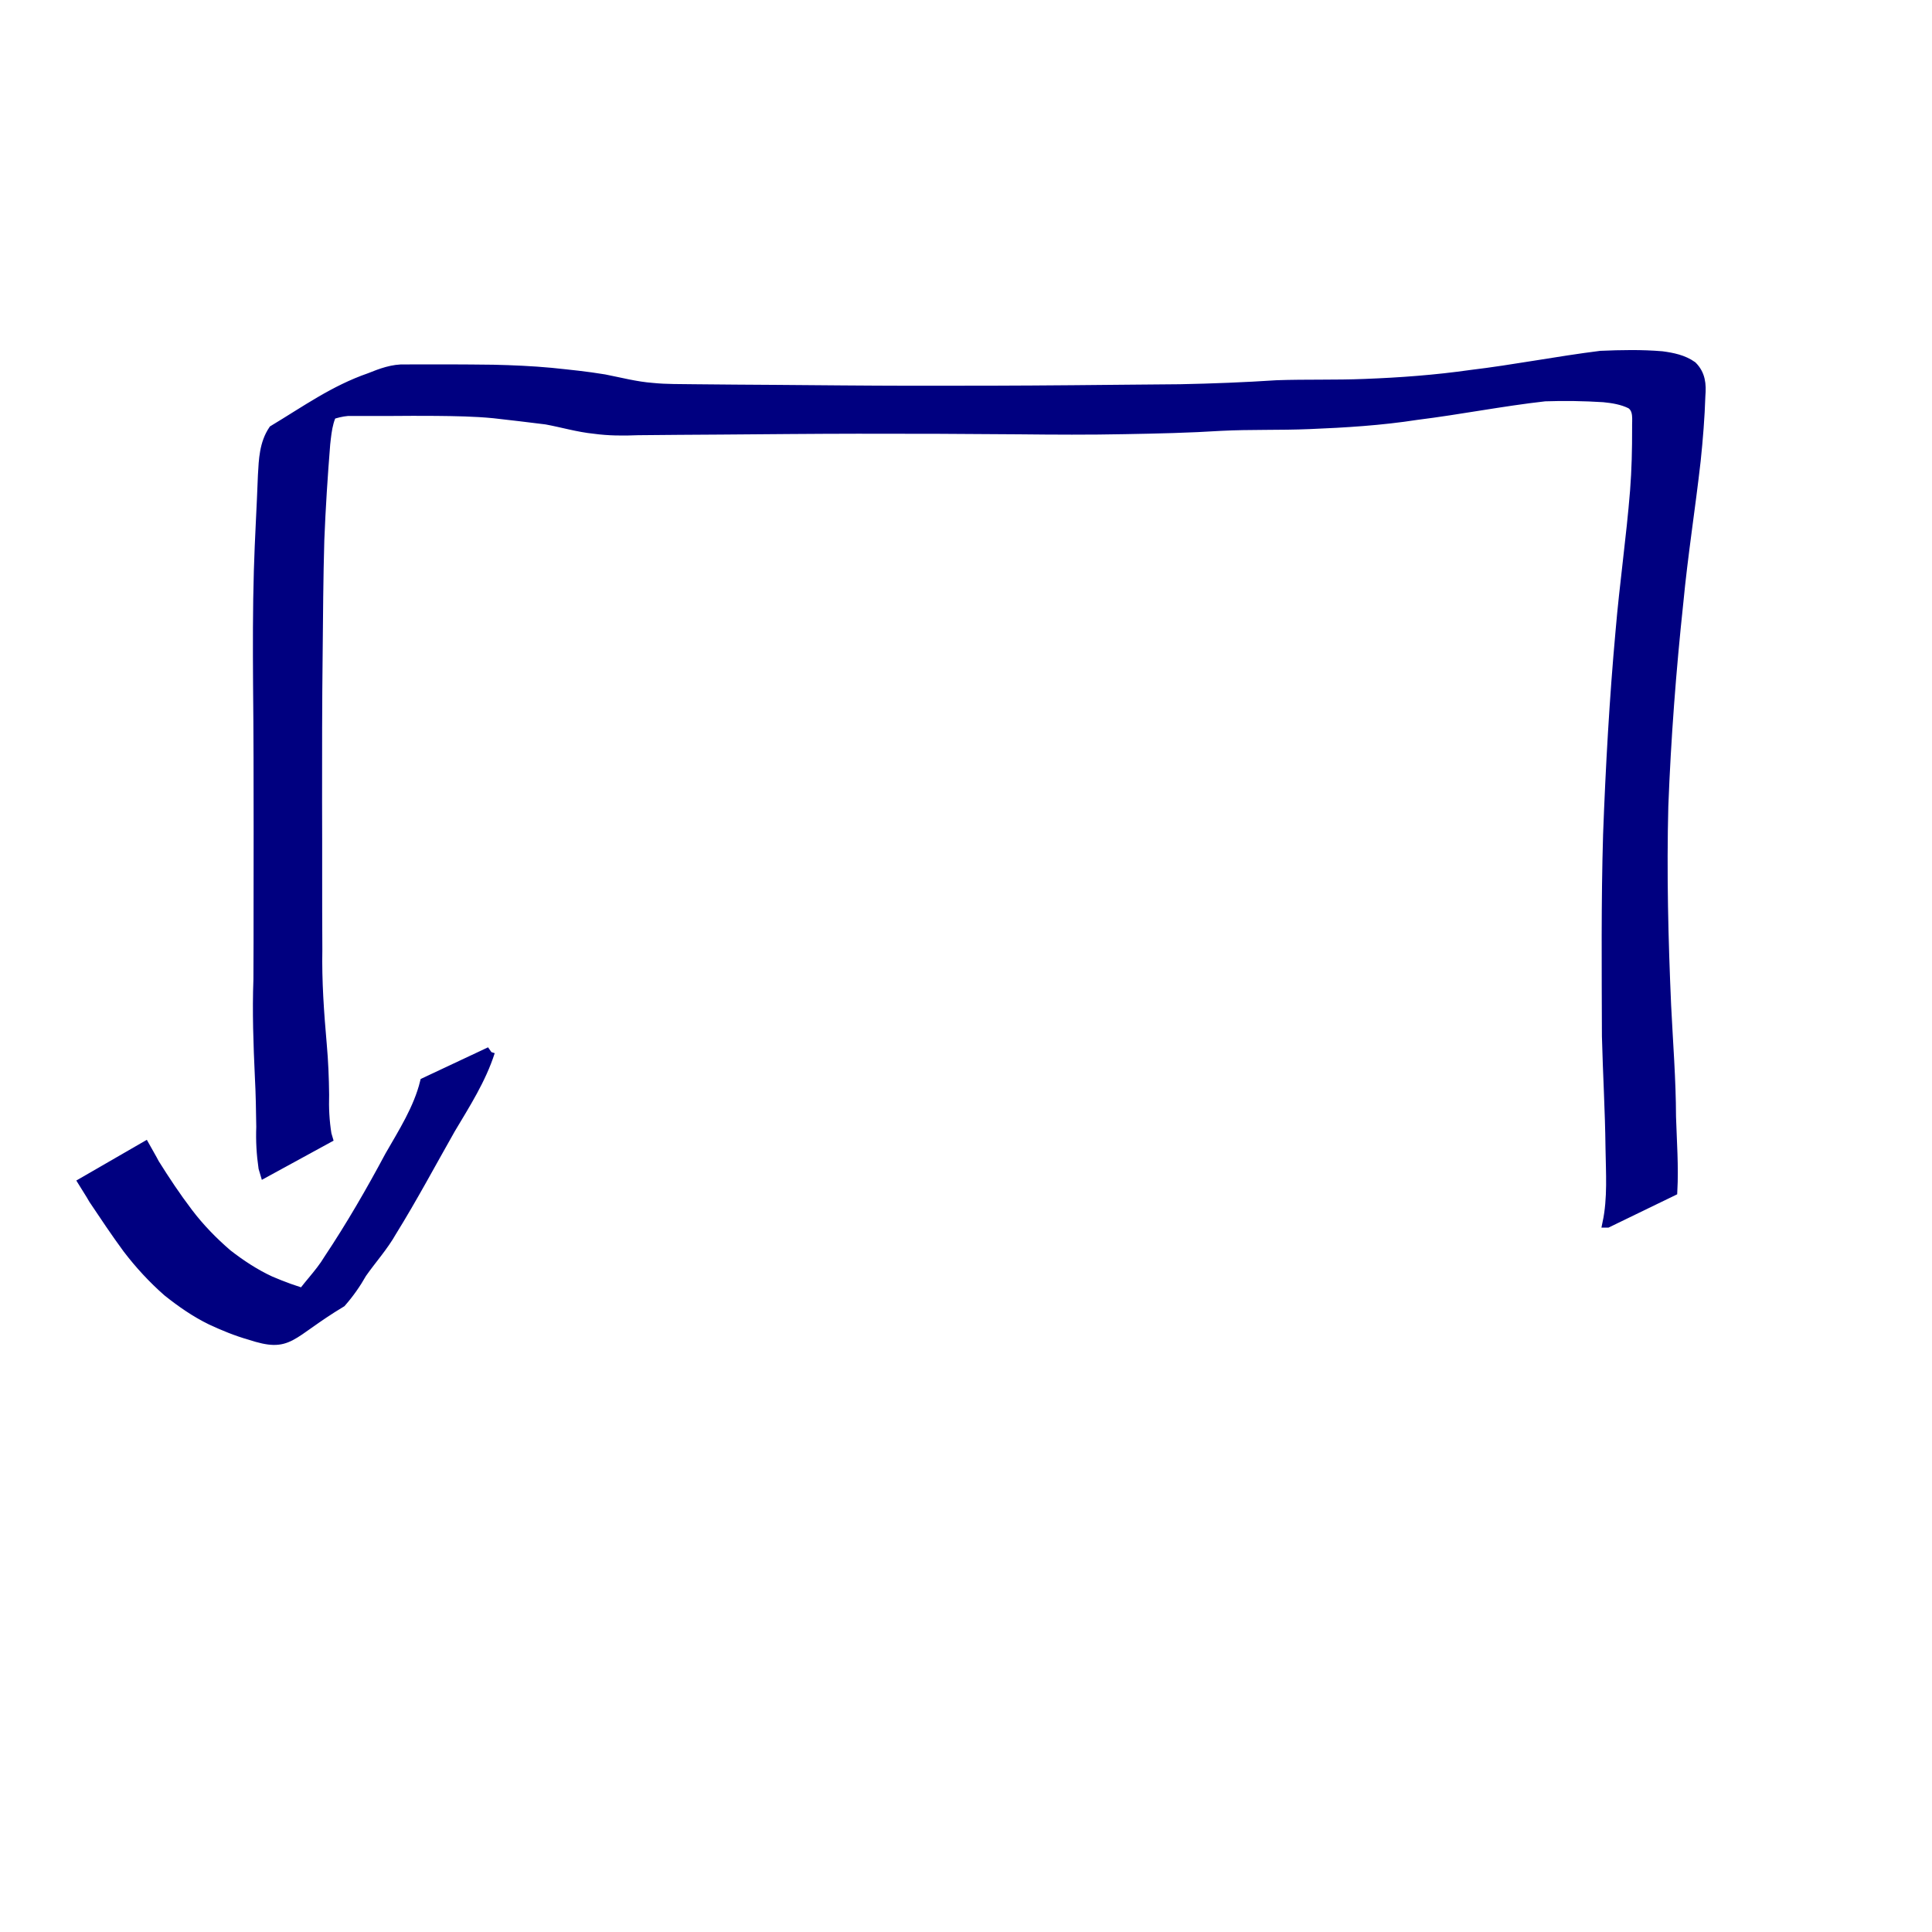
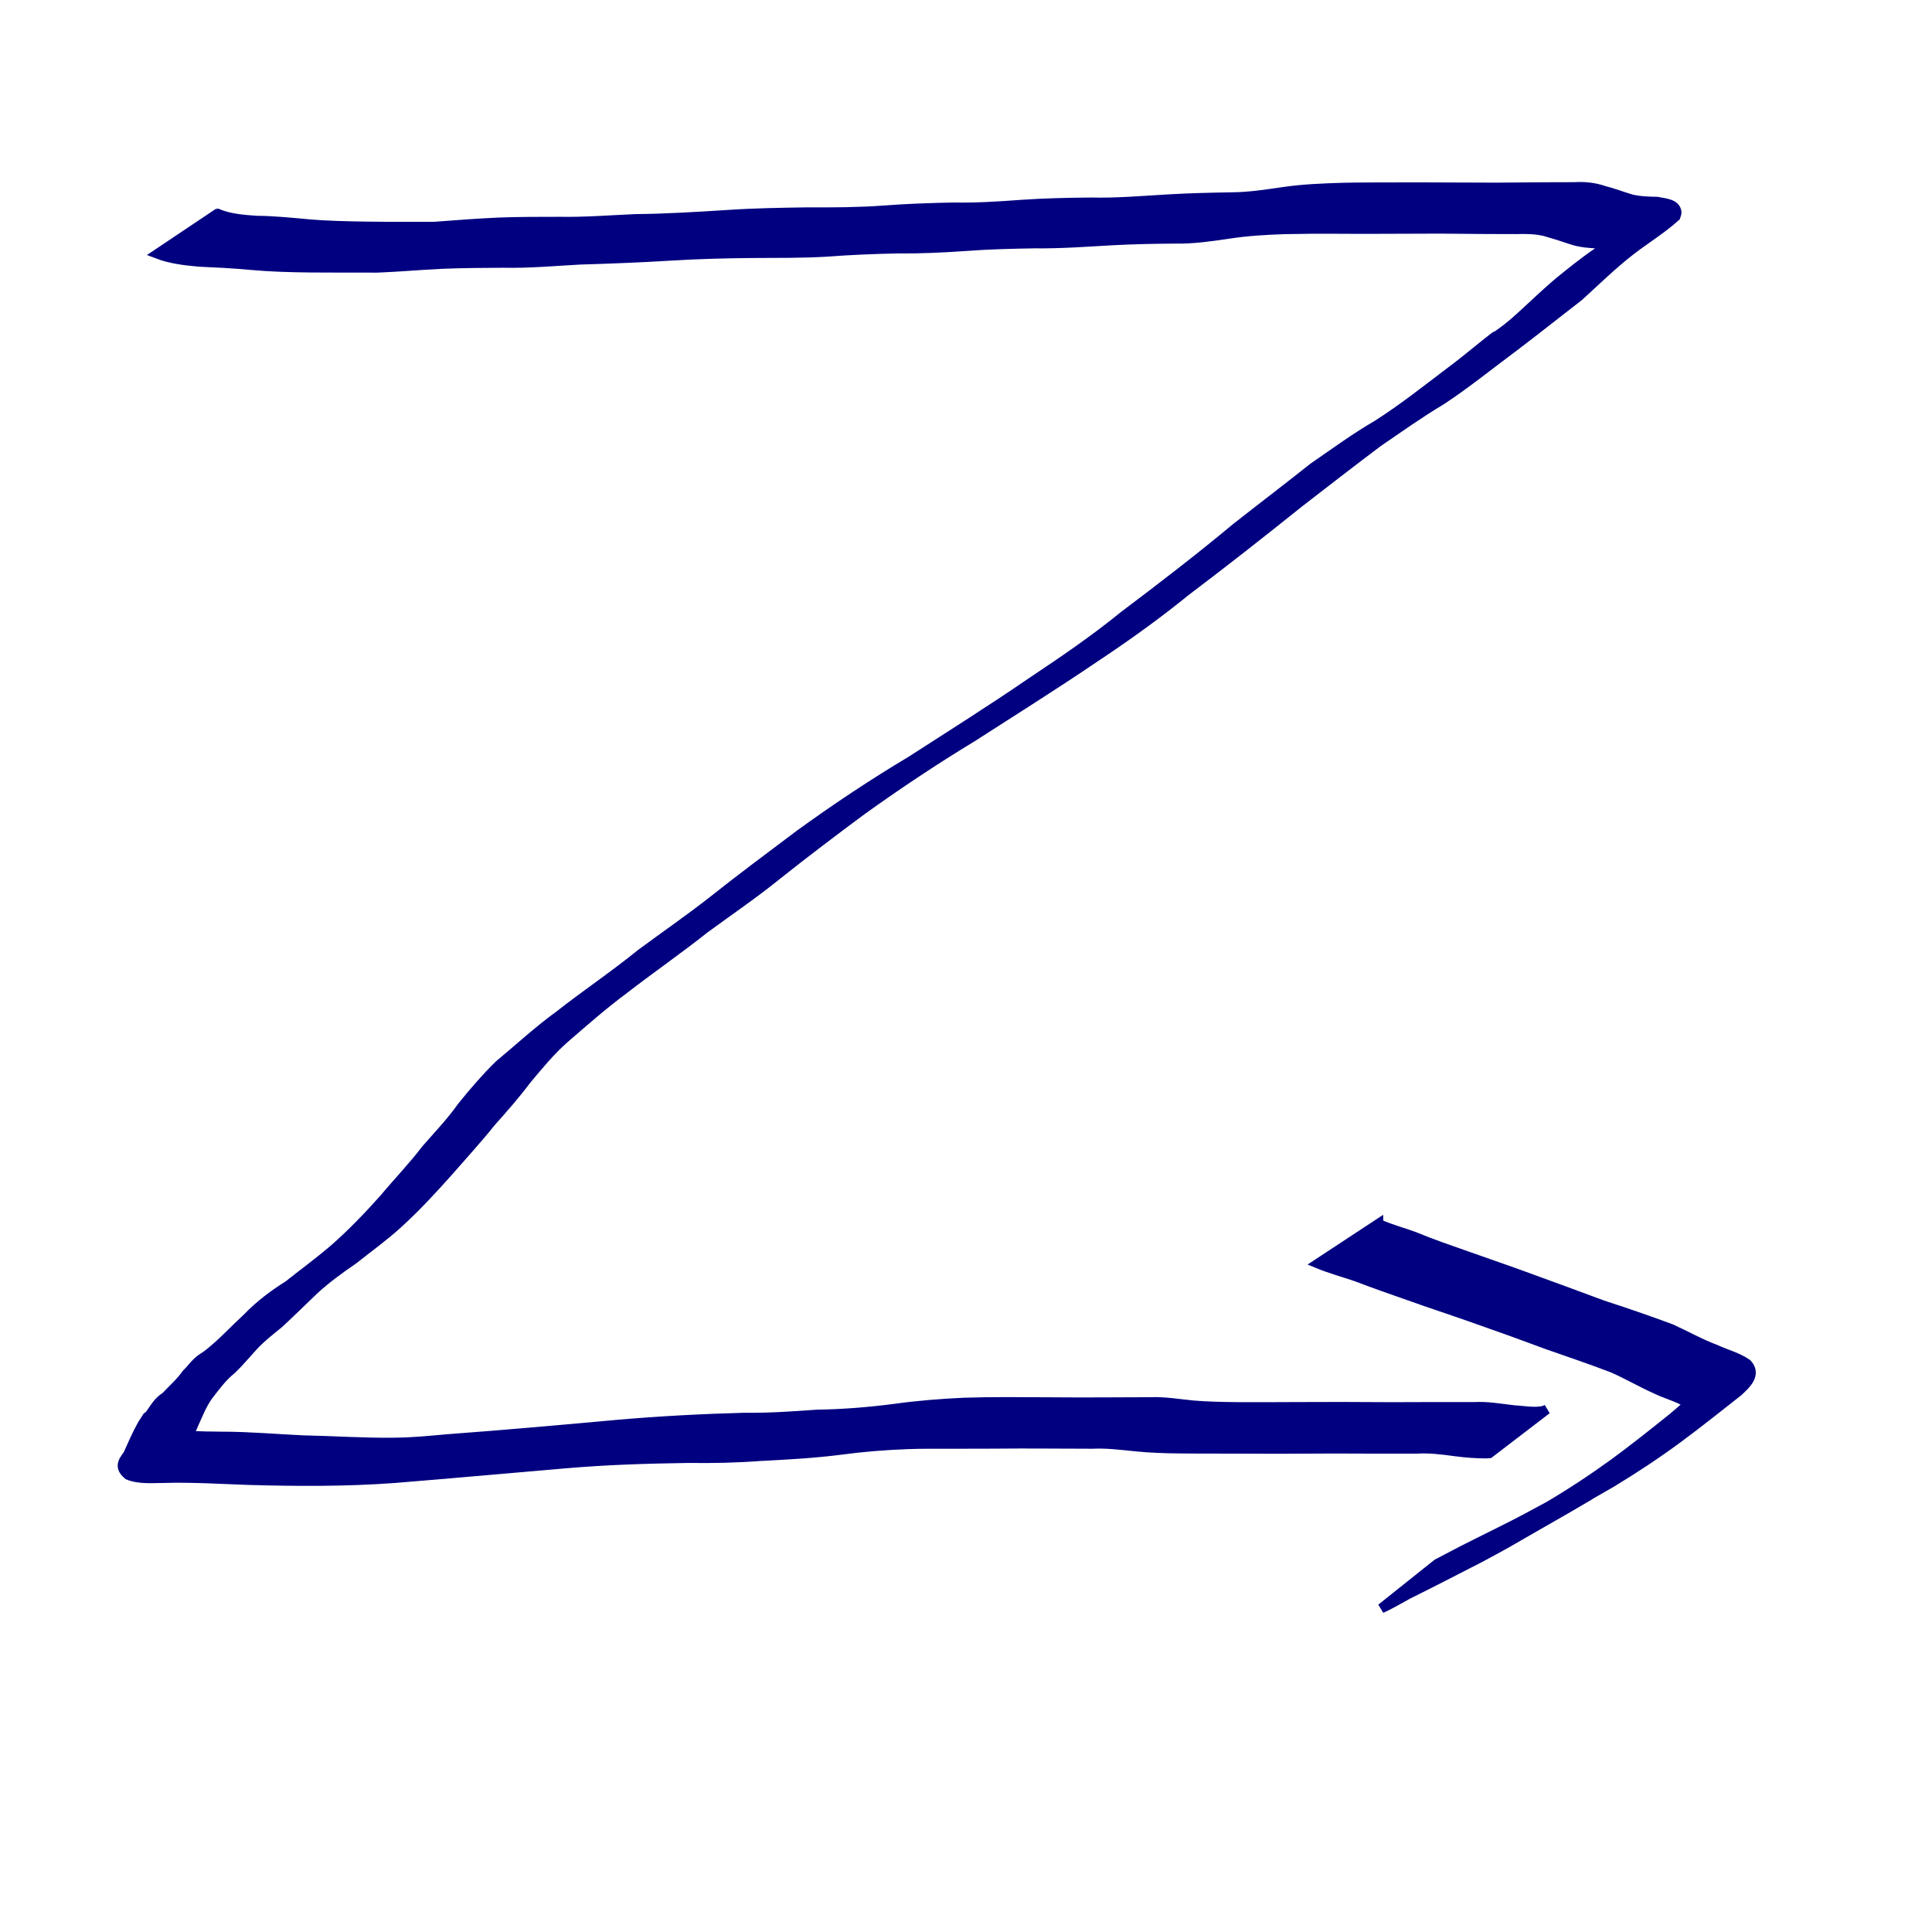
<svg xmlns="http://www.w3.org/2000/svg" width="200" height="200" id="svg2" version="1.1">
  <defs id="defs4" />
  <g id="layer1" transform="translate(0,-852.3622)">
    <flowRoot xml:space="preserve" id="flowRoot3021" style="font-size:20px;font-style:normal;font-weight:normal;line-height:50%;letter-spacing:0px;word-spacing:0px;fill:#000000;fill-opacity:1;stroke:none;font-family:Sans" transform="translate(-55.55839,892.2632)">
      <flowRegion id="flowRegion3023">
        <rect id="rect3025" width="66.67" height="49.497" x="218.698" y="135.35" />
      </flowRegion>
      <flowPara id="flowPara3027" style="font-size:56px;font-weight:bold;fill:#000080;stroke:#ececec;-inkscape-font-specification:Sans Bold">3</flowPara>
    </flowRoot>
-     <path style="fill:#000080;stroke:#000080" id="path3159" d="m 166.397,126.58 c 0.532,-2.537 0.342,-5.17 0.304,-7.745 -0.042,-3.86 -0.275,-7.712 -0.371,-11.571 -0.02,-6.964 -0.086,-13.931 0.122,-20.893 0.262,-7.015 0.653,-14.025 1.288,-21.016 0.411,-4.858 1.113,-9.683 1.503,-14.544 0.171,-2.162 0.217,-4.33 0.212,-6.498 -0.023,-0.873 0.195,-1.92 -0.618,-2.483 -0.896,-0.441 -1.845,-0.596 -2.83,-0.693 -2.025,-0.128 -4.055,-0.161 -6.082,-0.091 -4.443,0.497 -8.832,1.373 -13.27,1.923 -3.679,0.572 -7.396,0.801 -11.113,0.951 -3.044,0.129 -6.095,0.026 -9.138,0.181 -3.317,0.211 -6.639,0.284 -9.961,0.343 -3.655,0.076 -7.311,0.055 -10.967,0.016 -5.566,-0.05 -11.132,-0.067 -16.698,-0.062 -4.734,0.006 -9.467,0.054 -14.2,0.089 -2.848,0.018 -5.695,0.033 -8.543,0.065 -1.518,0.064 -3.011,0.058 -4.514,-0.148 -1.682,-0.169 -3.305,-0.656 -4.963,-0.961 -1.816,-0.22 -3.631,-0.452 -5.45,-0.647 -1.988,-0.193 -3.986,-0.221 -5.981,-0.242 -1.585,-0.015 -3.171,-0.006 -4.756,0.007 -1.459,-0.002 -2.919,-0.006 -4.378,8.9e-4 -1.257,0.108 -2.395,0.61 -3.528,1.129 -2.915,0.918 -8.626,4.53 2.707,-1.94 -1.183,1.082 -1.321,2.713 -1.488,4.214 -0.265,3.308 -0.48,6.617 -0.61,9.933 -0.115,3.922 -0.132,7.845 -0.173,11.768 -0.063,5.108 -0.061,10.216 -0.059,15.324 0.022,5.096 -0.007,10.193 0.027,15.289 -0.064,3.293 0.17,6.573 0.458,9.85 0.154,1.727 0.226,3.459 0.244,5.192 -0.041,1.382 0.025,2.741 0.247,4.104 0.04,0.136 0.081,0.273 0.121,0.409 0,0 -6.53,3.567 -6.53,3.567 l 0,0 c -0.05,-0.169 -0.1,-0.338 -0.15,-0.507 -0.206,-1.406 -0.285,-2.807 -0.23,-4.23 -0.025,-1.733 -0.051,-3.467 -0.145,-5.198 -0.154,-3.353 -0.276,-6.703 -0.151,-10.061 0.033,-5.105 0.004,-10.209 0.023,-15.314 -0.001,-5.089 -0.005,-10.177 -0.059,-15.266 -0.026,-3.916 -0.033,-7.832 0.082,-11.747 0.095,-3.295 0.302,-6.584 0.42,-9.877 0.093,-1.646 0.149,-3.264 1.092,-4.681 3.431,-2.067 6.301,-4.135 9.967,-5.408 1.194,-0.479 2.389,-0.935 3.702,-0.886 1.462,0.006 2.923,1.34e-4 4.385,-0.006 1.573,0.009 3.147,0.012 4.72,0.036 1.997,0.046 3.995,0.133 5.985,0.318 1.84,0.191 3.686,0.374 5.51,0.679 1.655,0.326 3.295,0.758 4.983,0.885 1.455,0.149 2.916,0.113 4.377,0.139 2.788,0.032 5.576,0.047 8.364,0.065 4.651,0.036 9.302,0.084 13.953,0.091 5.621,0.007 11.241,-0.007 16.862,-0.057 3.687,-0.042 7.374,-0.061 11.061,-0.1 3.347,-0.067 6.691,-0.197 10.032,-0.416 3.025,-0.104 6.052,-0.01 9.077,-0.133 3.676,-0.139 7.342,-0.411 10.986,-0.929 4.503,-0.538 8.95,-1.418 13.447,-1.981 2.111,-0.091 4.232,-0.133 6.34,0.044 1.103,0.147 2.207,0.37 3.134,1.027 0.868,0.867 0.965,1.898 0.864,3.085 -0.072,2.239 -0.252,4.472 -0.484,6.7 -0.553,4.904 -1.332,9.779 -1.798,14.692 -0.749,7.013 -1.284,14.048 -1.554,21.097 -0.175,6.878 -0.011,13.76 0.292,20.632 0.188,3.837 0.495,7.669 0.505,11.513 0.081,2.567 0.274,5.138 0.137,7.705 0,0 -6.739,3.268 -6.739,3.268 z" transform="translate(0,852.3622)" />
-     <path style="fill:#000080;stroke:#000080" id="path3169" d="m 50.736,108.872 c -0.916,2.861 -2.559,5.421 -4.086,7.985 -2.015,3.548 -3.931,7.147 -6.081,10.616 -0.877,1.556 -2.081,2.881 -3.101,4.334 -0.607,1.079 -1.318,2.088 -2.134,3.019 -5.556,3.347 -5.275,4.749 -9.461,3.38 -1.387,-0.395 -2.719,-0.941 -4.024,-1.55 -1.621,-0.789 -3.095,-1.818 -4.5,-2.938 -1.532,-1.345 -2.906,-2.835 -4.142,-4.453 -1.228,-1.668 -2.379,-3.393 -3.53,-5.115 -0.336,-0.604 -0.726,-1.173 -1.085,-1.764 0,0 6.416,-3.706 6.416,-3.706 l 0,0 c 0.328,0.594 0.68,1.174 0.992,1.777 1.087,1.74 2.228,3.453 3.469,5.086 1.192,1.576 2.572,2.99 4.069,4.28 1.377,1.071 2.839,2.035 4.424,2.772 1.309,0.559 2.643,1.058 4.019,1.425 0.597,0.142 1.315,0.398 1.936,0.248 0.15,-0.036 0.567,-0.236 0.436,-0.156 -1.948,1.194 -3.929,2.335 -5.894,3.502 0.965,-0.608 1.669,-1.867 2.238,-2.842 0.979,-1.563 2.365,-2.828 3.316,-4.418 2.298,-3.45 4.371,-7.034 6.324,-10.691 1.388,-2.419 2.965,-4.886 3.64,-7.617 0,0 6.76,-3.175 6.76,-3.175 z" transform="translate(0,852.3622)" />
+     <path style="fill:#000080;stroke:#000080" id="path3358" d="m 22.517,874.473 c 1.271,0.526 2.654,0.627 4.011,0.726 1.804,0.014 3.592,0.198 5.387,0.36 2.012,0.178 4.033,0.211 6.051,0.245 2.325,0.031 4.65,0.016 6.975,0.02 2.221,-0.161 4.439,-0.343 6.664,-0.44 2.117,-0.082 4.236,-0.074 6.354,-0.078 2.605,0.045 5.203,-0.166 7.804,-0.279 3.185,-0.027 6.36,-0.228 9.537,-0.428 2.79,-0.188 5.587,-0.234 8.382,-0.272 2.585,0.013 5.163,0.005 7.742,-0.184 2.434,-0.19 4.873,-0.268 7.313,-0.318 2.35,0.047 4.685,-0.105 7.026,-0.279 2.39,-0.165 4.786,-0.215 7.181,-0.236 2.681,0.067 5.352,-0.173 8.026,-0.327 2.192,-0.128 4.387,-0.178 6.582,-0.213 1.792,-0.017 3.573,-0.294 5.344,-0.552 2.011,-0.294 4.043,-0.368 6.071,-0.434 1.811,-0.043 3.623,-0.03 5.434,-0.039 1.545,-0.011 3.089,-0.004 4.634,0.004 1.963,0.007 3.926,0.019 5.889,0.021 1.618,-0.006 3.236,-0.027 4.854,-0.039 1.06,-0.008 2.12,-0.009 3.18,-0.009 1.056,-0.062 2.068,0.03 3.069,0.376 0.957,0.241 1.871,0.599 2.815,0.879 0.884,0.22 1.8,0.239 2.706,0.259 0.661,0.157 1.938,0.167 2.018,1.102 0.013,0.157 -0.082,0.305 -0.122,0.457 -1.411,1.276 -3.063,2.282 -4.577,3.443 -1.907,1.473 -3.63,3.159 -5.406,4.781 -2.252,1.745 -4.488,3.521 -6.76,5.243 -2.468,1.832 -4.85,3.766 -7.413,5.467 -2.288,1.363 -4.458,2.908 -6.655,4.41 -2.734,2.061 -5.443,4.156 -8.149,6.254 -3.863,3.098 -7.755,6.159 -11.707,9.144 -3.058,2.487 -6.252,4.77 -9.534,6.947 -4.144,2.815 -8.394,5.471 -12.605,8.184 -3.915,2.368 -7.719,4.913 -11.44,7.576 -2.953,2.193 -5.885,4.409 -8.763,6.701 -2.423,1.964 -5.005,3.715 -7.517,5.559 -2.737,2.174 -5.615,4.159 -8.376,6.301 -2.15,1.592 -4.15,3.364 -6.173,5.11 -1.416,1.256 -2.614,2.726 -3.83,4.17 -1.154,1.54 -2.421,2.989 -3.703,4.422 -1.409,1.757 -2.933,3.417 -4.411,5.115 -1.672,1.875 -3.373,3.721 -5.234,5.41 -1.446,1.327 -3.047,2.465 -4.579,3.687 -1.465,1.007 -2.906,2.046 -4.206,3.261 -1.172,1.124 -2.328,2.266 -3.521,3.369 -0.933,0.763 -1.872,1.481 -2.688,2.371 -0.729,0.793 -1.413,1.621 -2.187,2.373 -0.991,0.789 -1.721,1.782 -2.481,2.779 -0.659,0.923 -1.056,1.983 -1.524,3.004 -0.113,0.408 -0.471,0.712 -0.596,1.113 -0.015,0.049 0.101,-0.021 0.153,-0.026 1.14,0.091 2.285,0.095 3.428,0.105 2.797,-0 5.585,0.254 8.378,0.381 3.154,0.062 6.312,0.286 9.468,0.242 2.125,-0.029 3.385,-0.176 5.493,-0.358 5.838,-0.433 11.666,-0.949 17.495,-1.484 4.39,-0.384 8.792,-0.619 13.197,-0.737 2.515,0.035 5.013,-0.138 7.518,-0.32 2.732,-0.039 5.434,-0.259 8.141,-0.613 2.358,-0.329 4.732,-0.514 7.11,-0.624 1.502,-0.045 3.005,-0.071 4.507,-0.065 1.478,0.011 2.956,0.011 4.434,0.019 1.887,0.019 3.775,0.02 5.662,0.009 1.564,-0.007 3.127,-0.01 4.691,-0.018 1.49,-0.066 2.96,0.204 4.44,0.342 1.485,0.126 2.975,0.148 4.464,0.169 1.513,0.01 3.026,0.005 4.539,-2.3e-4 1.278,-0.013 2.556,-0.007 3.834,-0.011 1.128,-0.002 2.257,-0.012 3.385,-0.004 1.454,0.01 2.909,0.016 4.363,0.02 1.464,-0.005 2.927,-0.007 4.391,-0.014 1.362,0.006 2.725,-4.7e-4 4.087,0.004 1.399,-0.083 2.773,0.173 4.156,0.334 1.021,0.047 2.087,0.284 3.094,0.05 0.095,-0.044 0.19,-0.087 0.285,-0.131 0,0 -5.945,4.553 -5.945,4.553 l 0,0 c -0.106,0.01 -0.211,0.016 -0.317,0.024 -1.058,0 -2.114,-0.078 -3.163,-0.218 -1.355,-0.184 -2.708,-0.361 -4.081,-0.274 -1.366,0 -2.732,-0 -4.098,0 -1.45,-0.01 -2.901,-0.01 -4.351,-0.014 -1.473,0 -2.946,0.011 -4.418,0.02 -1.125,0.01 -2.251,-10e-4 -3.376,-0 -1.27,-0 -2.541,0 -3.811,-0.01 -1.51,-0 -3.02,-0 -4.529,-0.019 -1.501,-0.017 -3.003,-0.061 -4.498,-0.219 -1.472,-0.144 -2.941,-0.34 -4.424,-0.267 -1.547,-0.01 -3.094,-0.012 -4.641,-0.018 -1.895,-0.011 -3.791,-0.01 -5.686,0.01 -1.49,0 -2.979,6e-4 -4.469,0.01 -1.474,0 -2.949,-0.016 -4.422,0.042 -2.328,0.089 -4.651,0.274 -6.96,0.59 -2.738,0.345 -5.481,0.493 -8.236,0.635 -2.472,0.187 -4.942,0.237 -7.422,0.202 -4.302,0.061 -8.604,0.194 -12.891,0.571 -5.844,0.502 -11.685,1.027 -17.531,1.503 -5.066,0.374 -10.143,0.345 -15.219,0.2 -2.858,-0.103 -5.716,-0.283 -8.576,-0.205 -1.249,10e-4 -2.609,0.158 -3.787,-0.321 -0.863,-0.727 -0.687,-1.275 -0.035,-2.087 0.481,-1.06 0.934,-2.13 1.508,-3.146 1.392,-2.15 -0.66,0.954 0.759,-0.991 0.539,-0.739 0.84,-1.373 1.67,-1.897 0.728,-0.78 1.537,-1.483 2.156,-2.365 0.398,-0.37 0.7,-0.814 1.094,-1.185 0.483,-0.456 0.518,-0.377 1.065,-0.785 0.202,-0.151 0.39,-0.32 0.585,-0.479 1.243,-1.035 2.336,-2.235 3.531,-3.325 1.246,-1.301 2.702,-2.405 4.229,-3.356 1.546,-1.225 3.134,-2.393 4.64,-3.669 1.899,-1.649 3.626,-3.454 5.302,-5.329 1.43,-1.715 2.985,-3.32 4.337,-5.098 1.256,-1.44 2.587,-2.824 3.692,-4.388 1.206,-1.502 2.464,-2.964 3.836,-4.315 2.092,-1.736 4.086,-3.593 6.293,-5.188 2.755,-2.166 5.669,-4.112 8.387,-6.326 2.492,-1.847 5.05,-3.603 7.489,-5.52 2.921,-2.325 5.918,-4.545 8.898,-6.79 3.749,-2.726 7.613,-5.296 11.592,-7.675 4.151,-2.67 8.327,-5.305 12.399,-8.093 3.311,-2.21 6.597,-4.442 9.686,-6.963 3.919,-2.949 7.808,-5.938 11.574,-9.078 2.656,-2.091 5.349,-4.136 7.994,-6.241 2.193,-1.507 4.342,-3.088 6.645,-4.425 2.612,-1.664 5.023,-3.58 7.491,-5.447 1.261,-0.927 2.442,-1.923 3.665,-2.897 2.192,-1.745 -0.056,0.079 2.077,-1.501 0.311,-0.23 0.602,-0.487 0.903,-0.73 1.826,-1.599 3.525,-3.342 5.437,-4.844 1.409,-1.13 2.842,-2.238 4.383,-3.183 0.246,-0.026 0.333,-0.101 0.495,0.163 0.033,0.053 -0.105,-0.07 -0.164,-0.09 -0.44,-0.151 -0.912,-0.188 -1.372,-0.22 -0.957,-0.044 -1.921,-0.113 -2.836,-0.421 -0.92,-0.32 -1.844,-0.61 -2.782,-0.873 -0.976,-0.221 -1.956,-0.231 -2.954,-0.202 -1.052,-6.4e-4 -2.103,-0.002 -3.155,-0.009 -1.582,-0.012 -3.165,-0.033 -4.747,-0.039 -1.982,0.002 -3.964,0.015 -5.947,0.02 -1.544,0.006 -3.088,0.01 -4.632,-0.005 -1.798,-0.011 -3.596,-0.004 -5.394,0.038 -2.011,0.06 -4.023,0.182 -6.013,0.495 -1.795,0.265 -3.602,0.519 -5.421,0.486 -2.157,0.011 -4.314,0.056 -6.468,0.17 -2.688,0.149 -5.375,0.355 -8.069,0.32 -2.39,0.04 -4.781,0.095 -7.166,0.278 -2.348,0.165 -4.694,0.272 -7.049,0.25 -2.428,0.049 -4.856,0.147 -7.278,0.333 -2.581,0.156 -5.163,0.12 -7.749,0.139 -2.773,0.028 -5.546,0.093 -8.314,0.266 -3.177,0.197 -6.354,0.318 -9.536,0.415 -2.641,0.141 -5.28,0.386 -7.928,0.329 -2.115,0.007 -4.231,0.025 -6.345,0.11 -2.22,0.106 -4.434,0.306 -6.656,0.393 -2.333,0.006 -4.666,-0.003 -6.998,-0.015 -2.043,-0.022 -4.086,-0.08 -6.123,-0.265 -1.8,-0.175 -3.6,-0.252 -5.406,-0.338 -1.444,-0.136 -2.89,-0.303 -4.255,-0.825 0,0 6.218,-4.166 6.218,-4.166 z" />
+     <path style="fill:#000080;stroke:#000080" id="path3360" d="m 142.688,979.045 c 1.216,0.559 2.515,0.882 3.765,1.352 1.774,0.74 3.596,1.357 5.409,1.996 2.07,0.736 4.152,1.439 6.214,2.2 2.614,0.953 5.229,1.907 7.836,2.88 2.377,0.77 4.733,1.583 7.075,2.451 1.536,0.699 3.014,1.537 4.596,2.13 1.094,0.511 2.278,0.793 3.274,1.489 1.02,1.101 -0.111,2.121 -0.942,2.887 -2.027,1.592 -4.041,3.2 -6.11,4.737 -2.239,1.655 -4.555,3.191 -6.935,4.633 -16.754,9.647 -4.553,2.616 -2.374,1.378 0.43,-0.244 -0.852,0.504 -1.279,0.754 -0.426,0.25 -0.851,0.5 -1.28,0.746 -7.44,4.251 -5.008,2.928 -8.793,4.965 -2.455,1.256 -4.905,2.525 -7.375,3.749 -0.92,0.499 -1.823,1.044 -2.777,1.474 0,0 5.799,-4.627 5.799,-4.627 l 0,0 c 0.884,-0.461 1.768,-0.92 2.65,-1.386 2.421,-1.23 4.877,-2.392 7.264,-3.688 3.078,-1.664 1.509,-0.836 -3.45,2.079 -0.425,0.25 0.855,-0.491 1.28,-0.739 0.419,-0.245 0.834,-0.497 1.253,-0.742 2.44,-1.42 4.883,-2.835 7.325,-4.251 1.648,-0.956 -3.295,1.914 -4.943,2.87 2.399,-1.406 4.716,-2.936 6.967,-4.57 2.031,-1.491 4,-3.06 5.965,-4.635 0.088,-0.065 1.636,-1.377 1.629,-1.444 -0.008,-0.074 -0.086,-0.123 -0.129,-0.184 -0.986,-0.608 -2.133,-0.872 -3.168,-1.386 -1.515,-0.677 -2.951,-1.518 -4.469,-2.189 -2.314,-0.89 -4.664,-1.671 -7.002,-2.497 -2.615,-0.978 -5.243,-1.922 -7.88,-2.841 -2.082,-0.734 -4.182,-1.414 -6.258,-2.162 -1.827,-0.635 -3.652,-1.277 -5.459,-1.968 -1.315,-0.447 -2.656,-0.811 -3.943,-1.34 0,0 6.265,-4.122 6.265,-4.122 z" />
  </g>
</svg>
